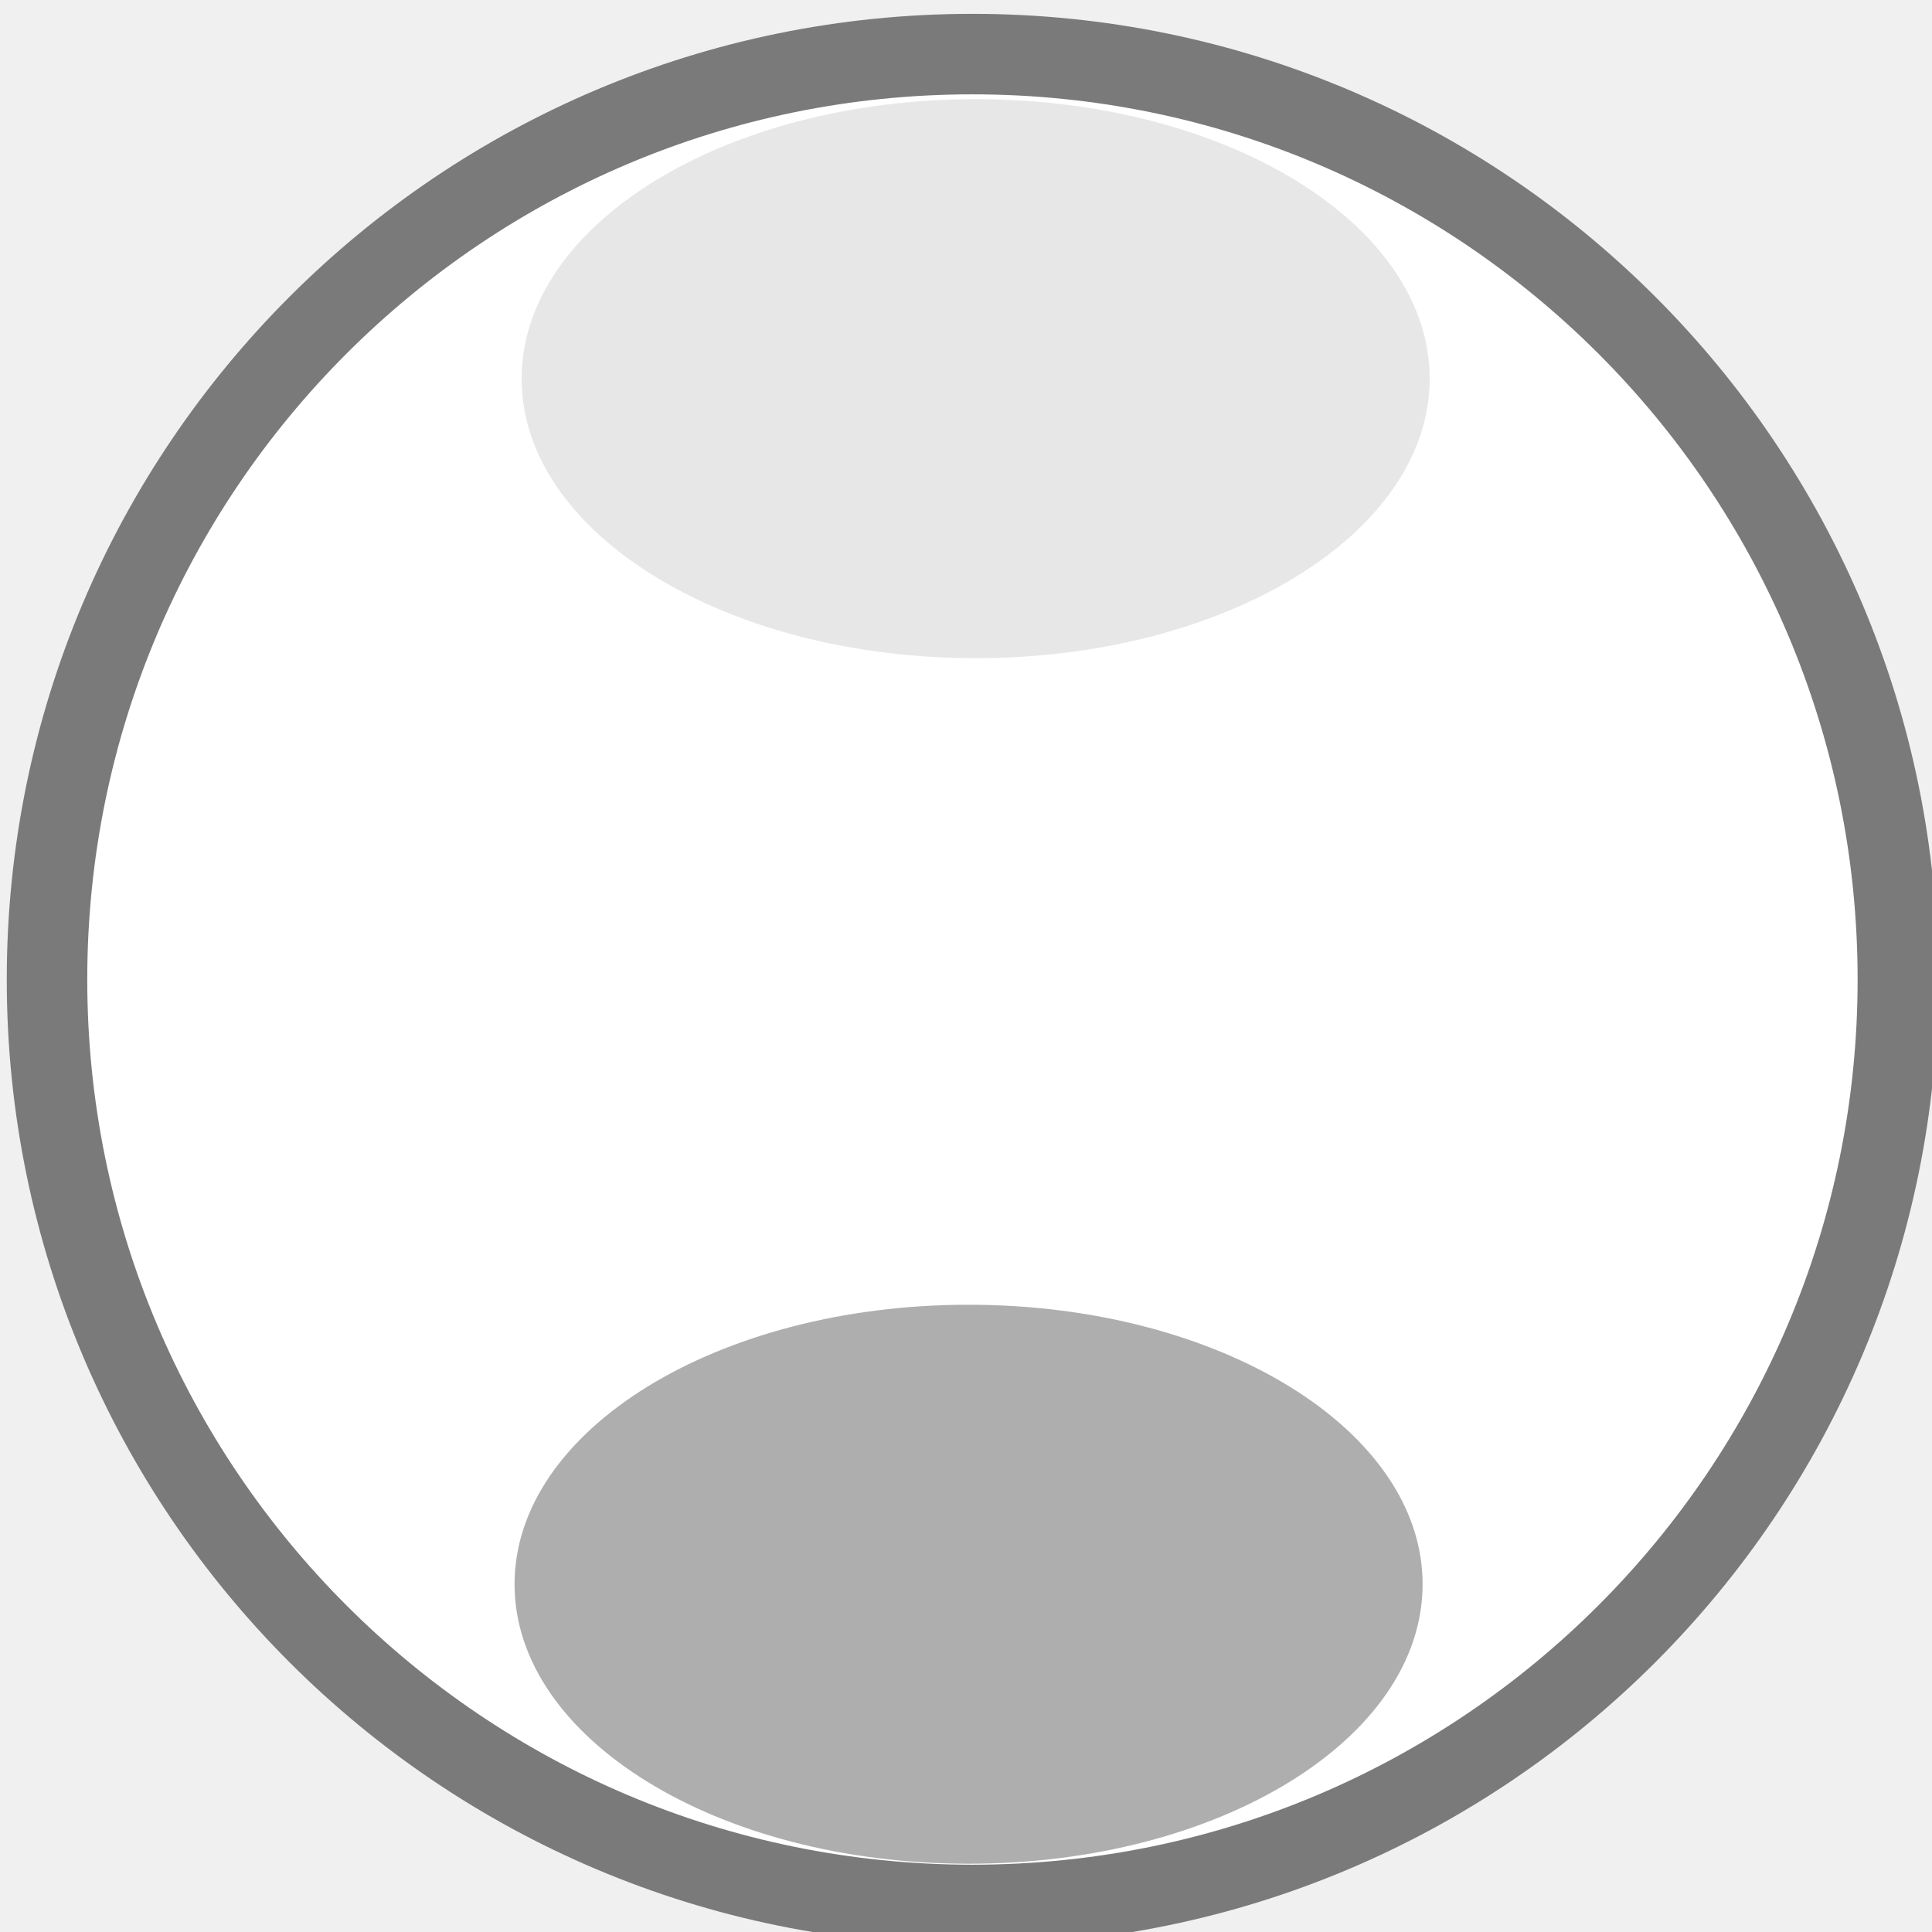
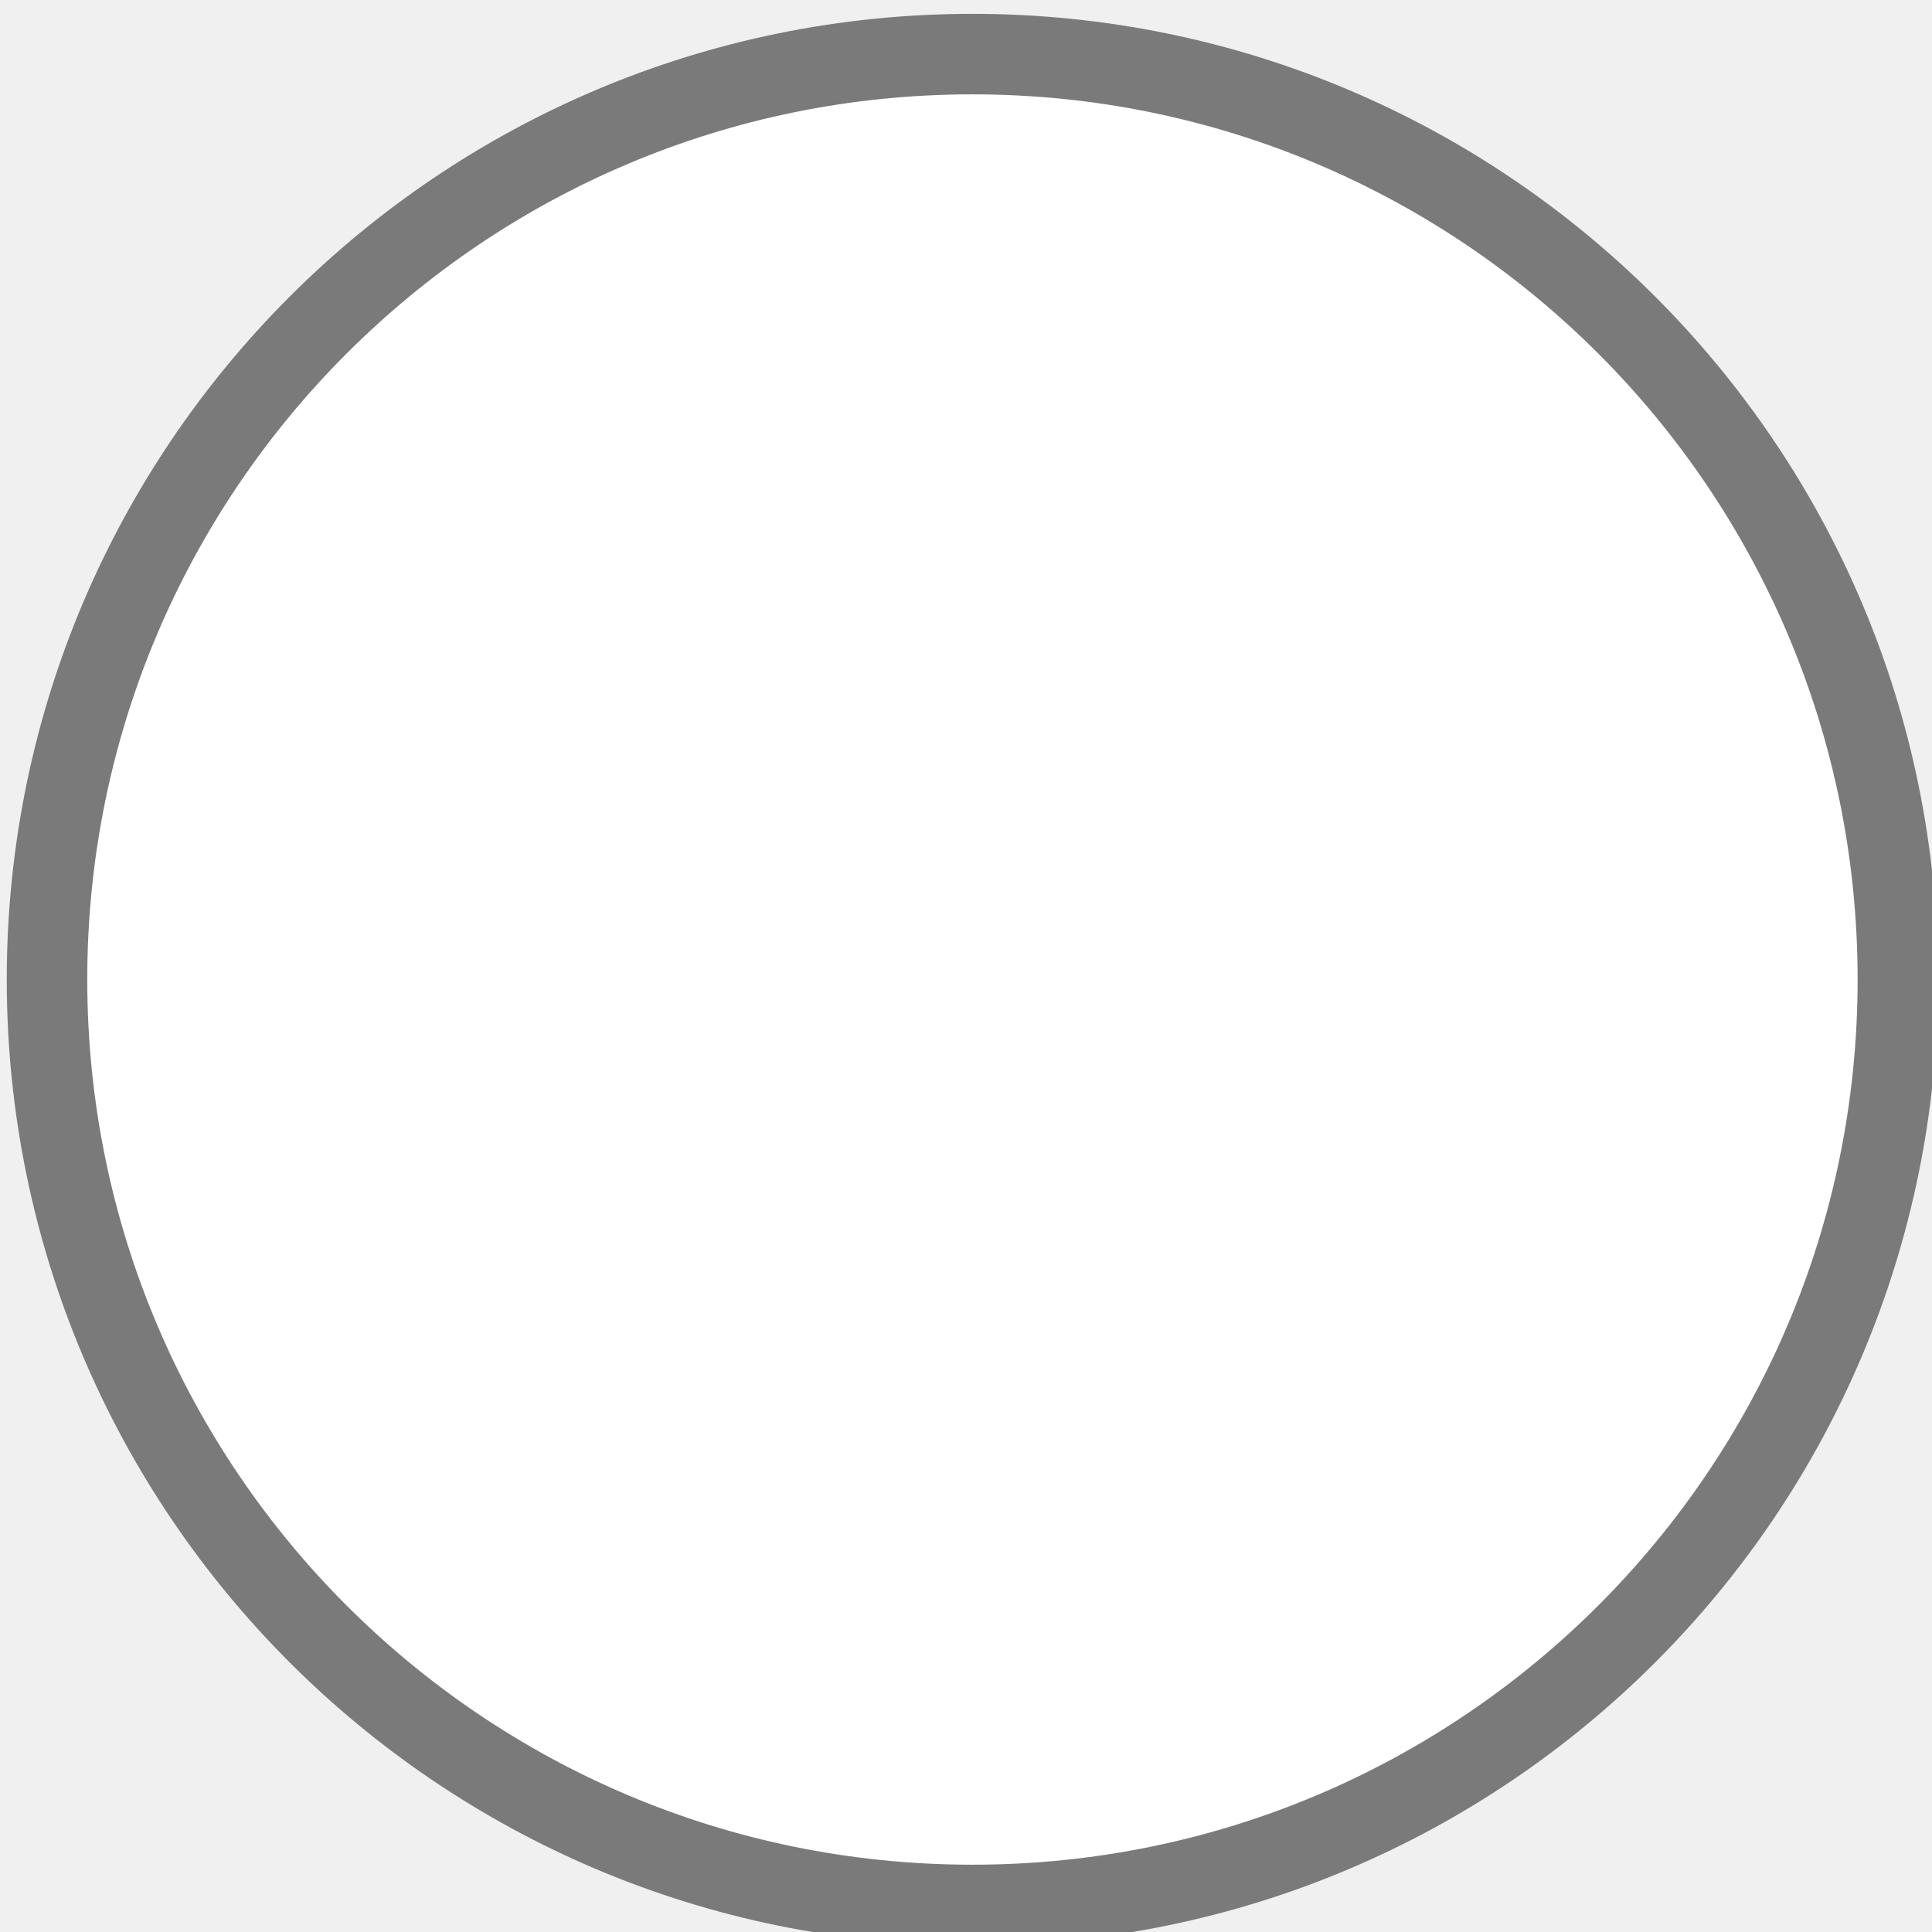
<svg xmlns="http://www.w3.org/2000/svg" width="3mm" height="3mm" viewBox="0 0 3 3" version="1.1" id="svg7691">
  <defs id="defs7688" />
  <g id="layer1">
    <ellipse style="fill:#ffffff;stroke:#7a7a7a;stroke-width:0.125;paint-order:markers fill stroke" id="path7864" cx="1.51" cy="1.521" rx="1.437" ry="1.437" />
-     <ellipse style="fill:#7b7b7b;fill-opacity:0.177;stroke:none;stroke-width:0.122;paint-order:markers fill stroke" id="path7866" cx="1.515" cy="0.588" rx="0.705" ry="0.434" />
-     <ellipse style="fill:#232323;fill-opacity:0.37;stroke:none;stroke-width:0.122;paint-order:markers fill stroke" id="path7866-1" cx="1.504" cy="2.46" rx="0.705" ry="0.434" />
  </g>
</svg>
